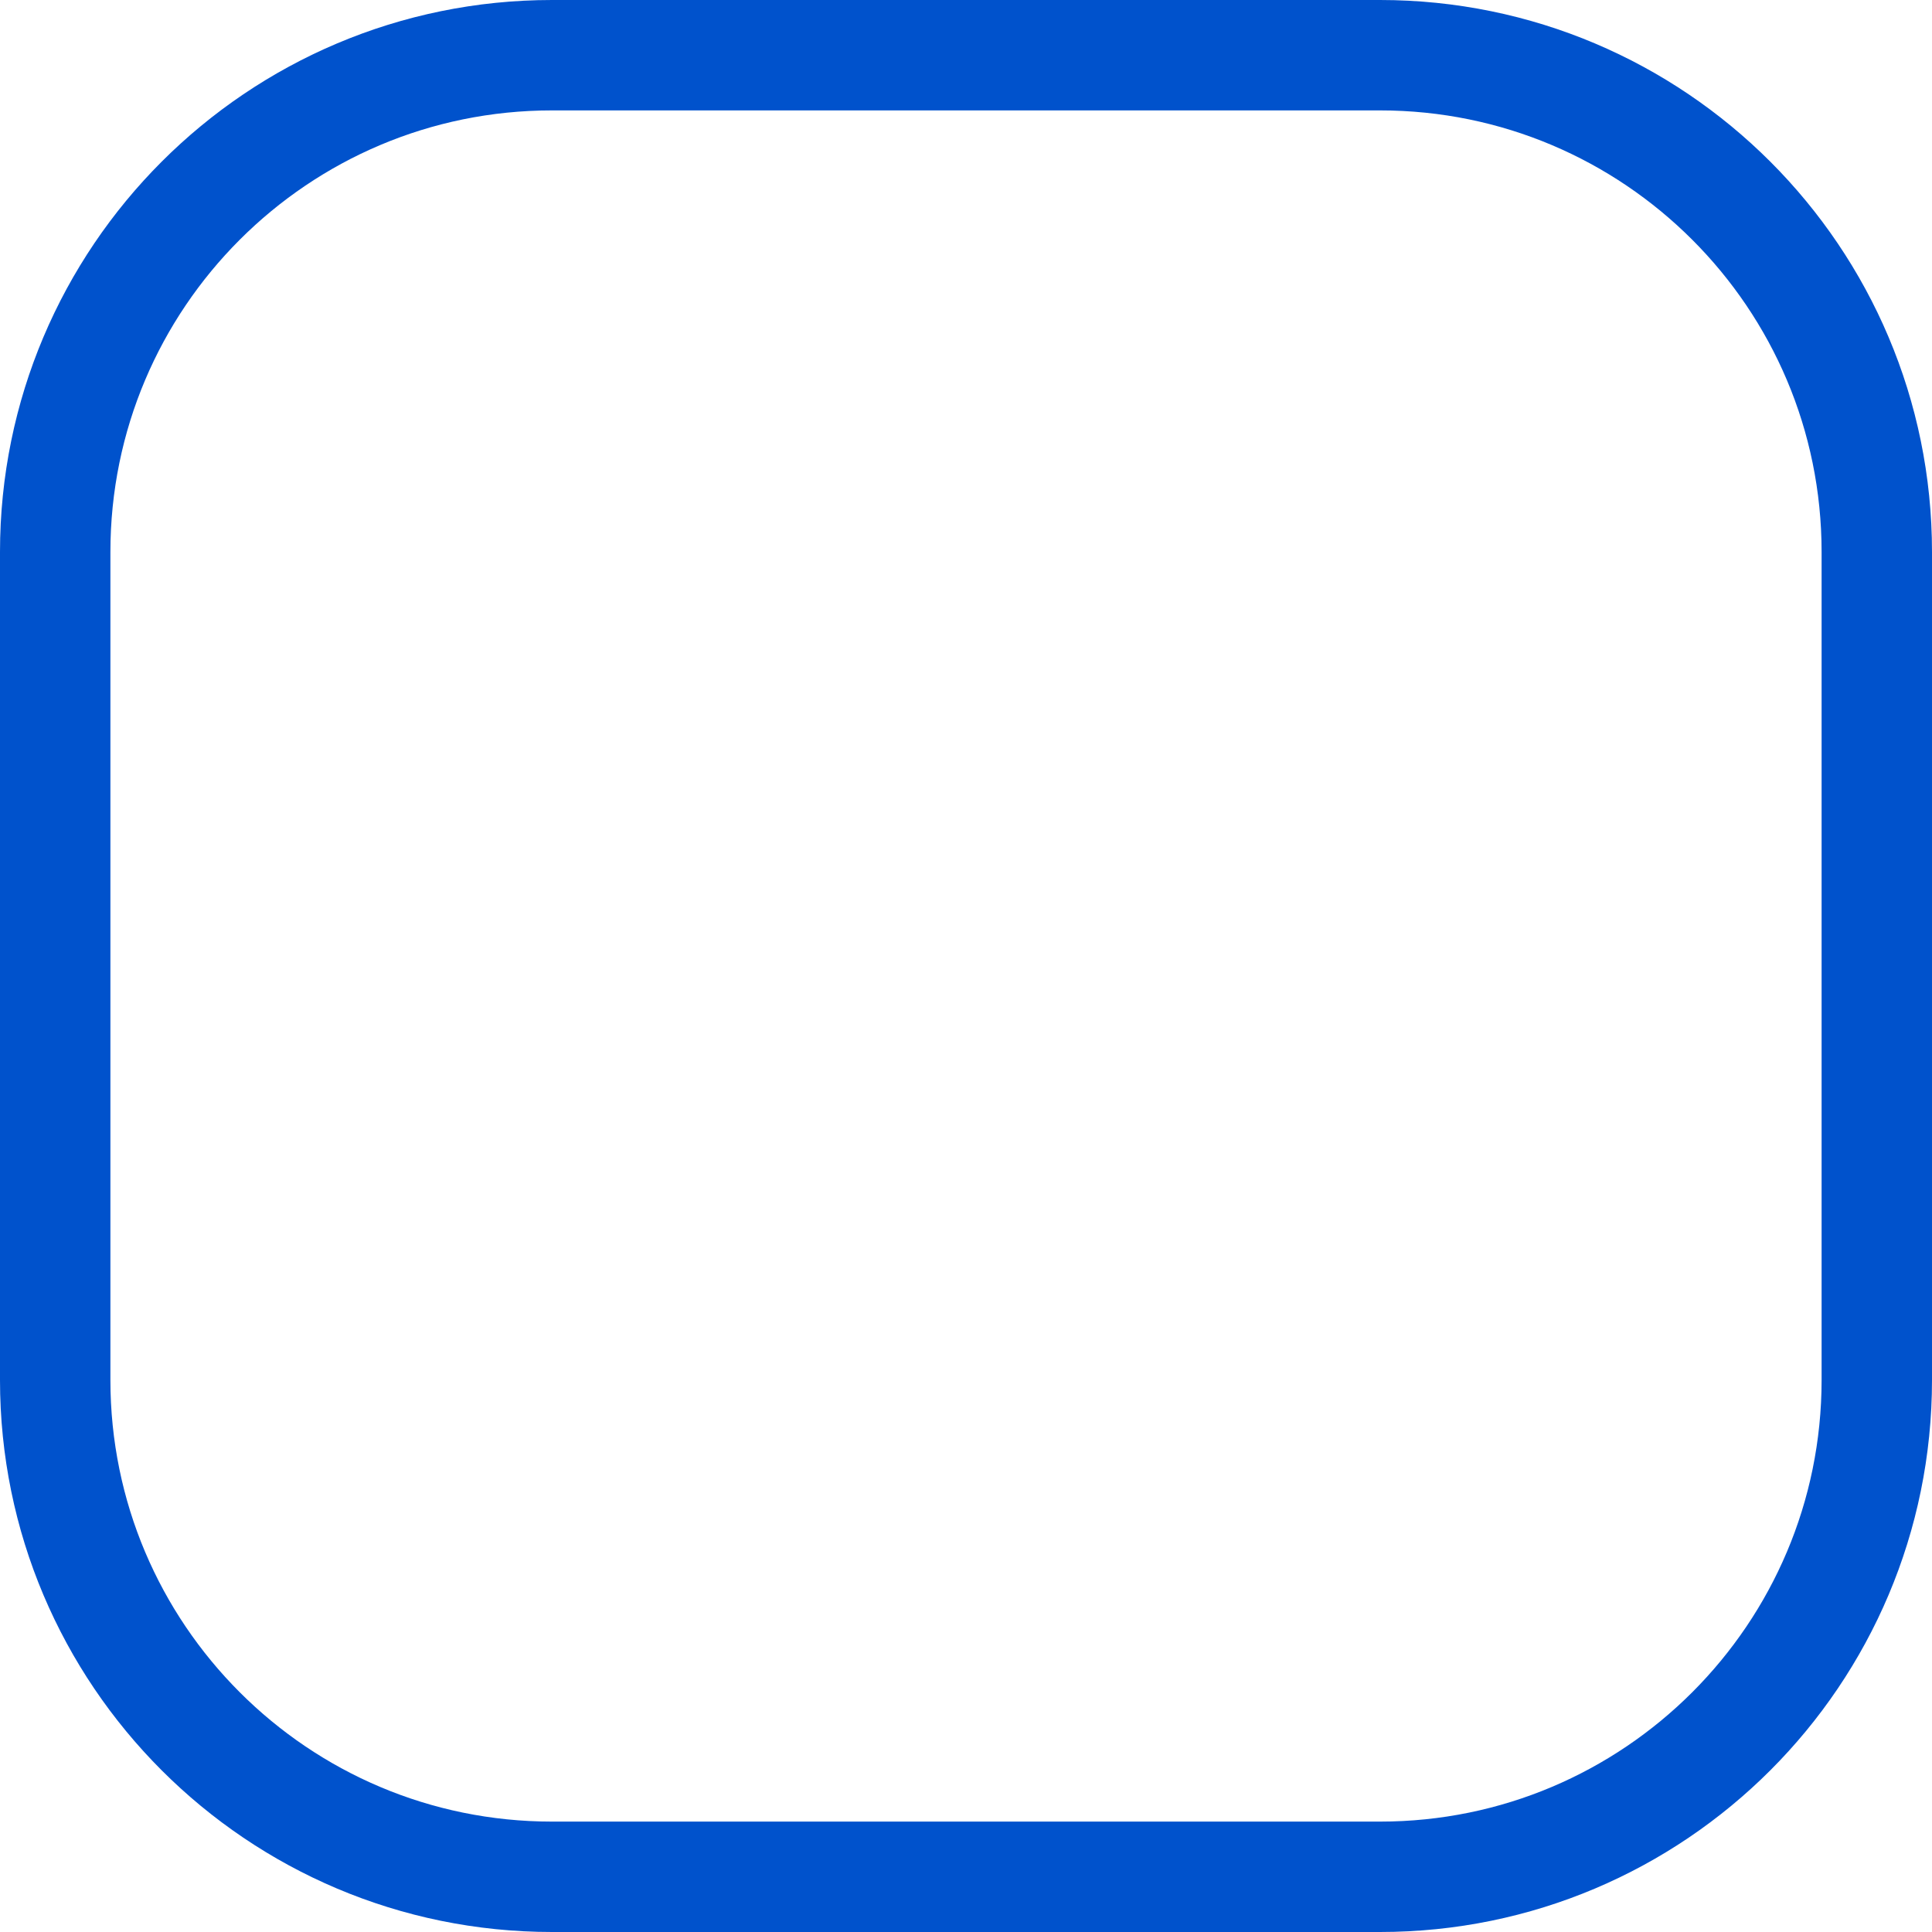
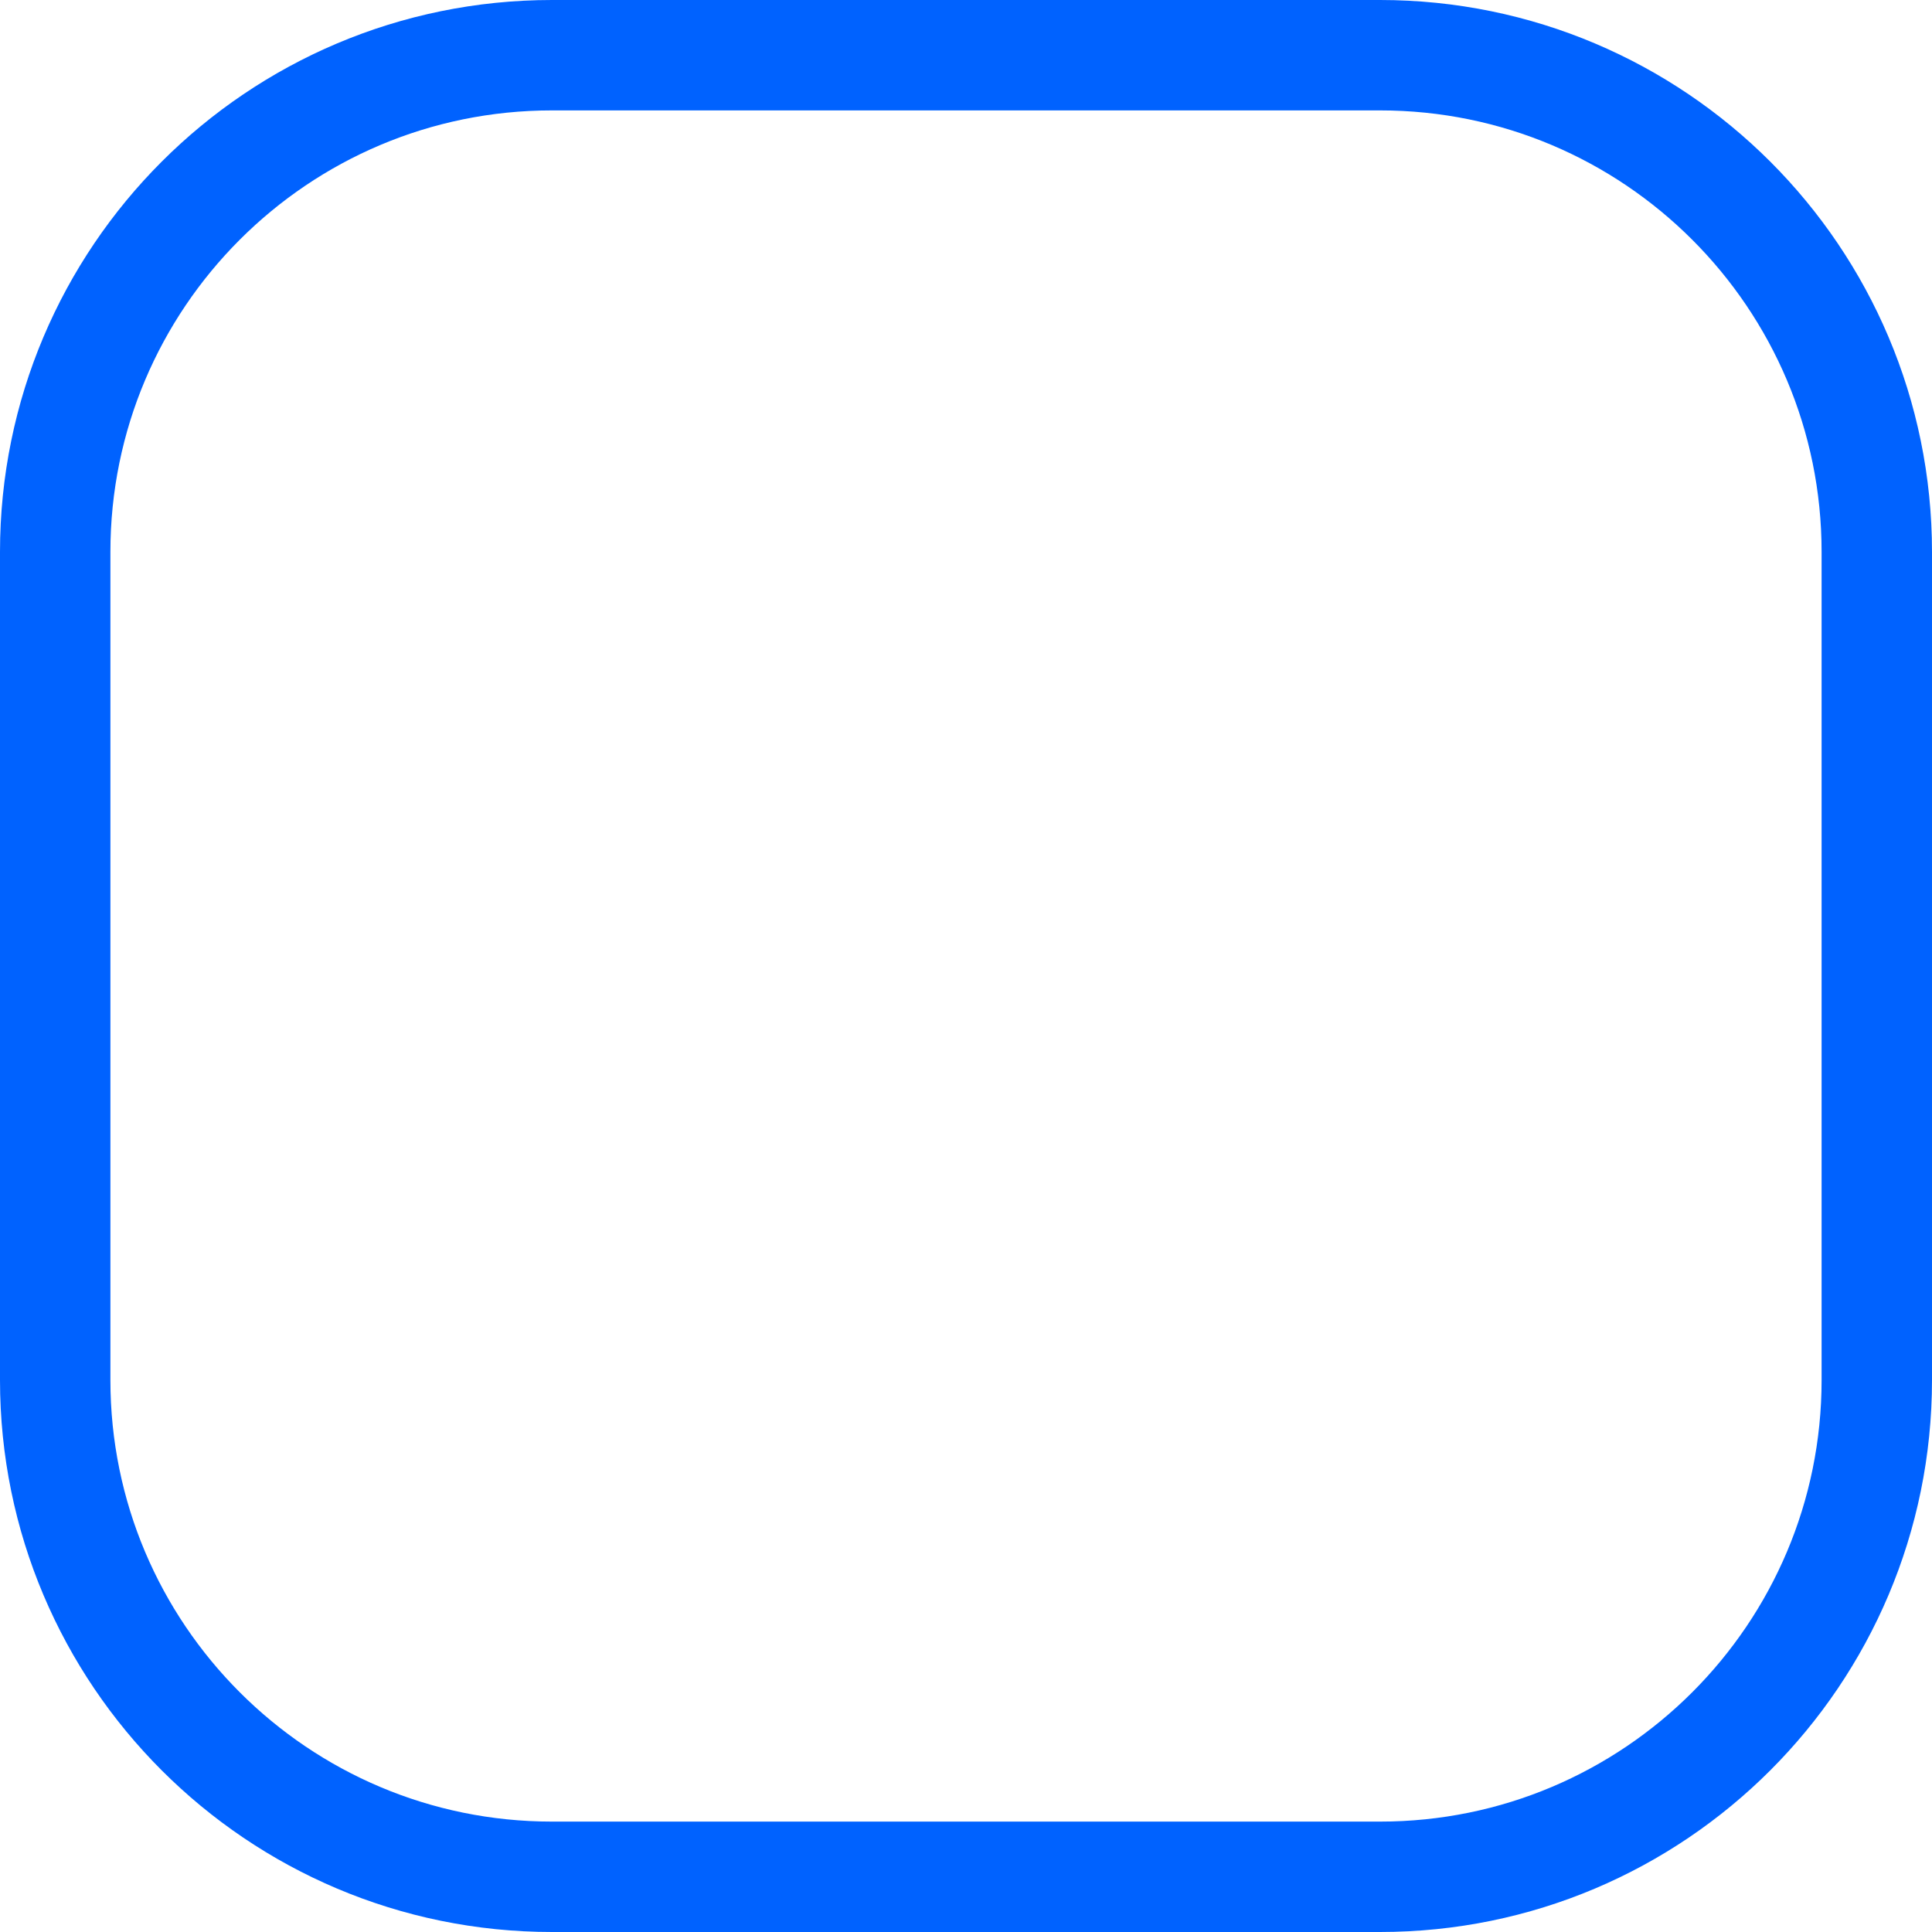
<svg xmlns="http://www.w3.org/2000/svg" width="35" height="35" viewBox="0 0 35 35">
-   <g id="Rectangle_1760" data-name="Rectangle 1760" transform="translate(35) rotate(90)" fill="none" stroke="#0052cc" stroke-width="2">
+   <g id="Rectangle_1760" data-name="Rectangle 1760" transform="translate(35) rotate(90)" fill="none" stroke="#0062ff" stroke-width="2">
    <rect width="35" height="35" rx="10" stroke="none" />
    <rect x="1" y="1" width="33" height="33" rx="9" fill="none" />
  </g>
</svg>
